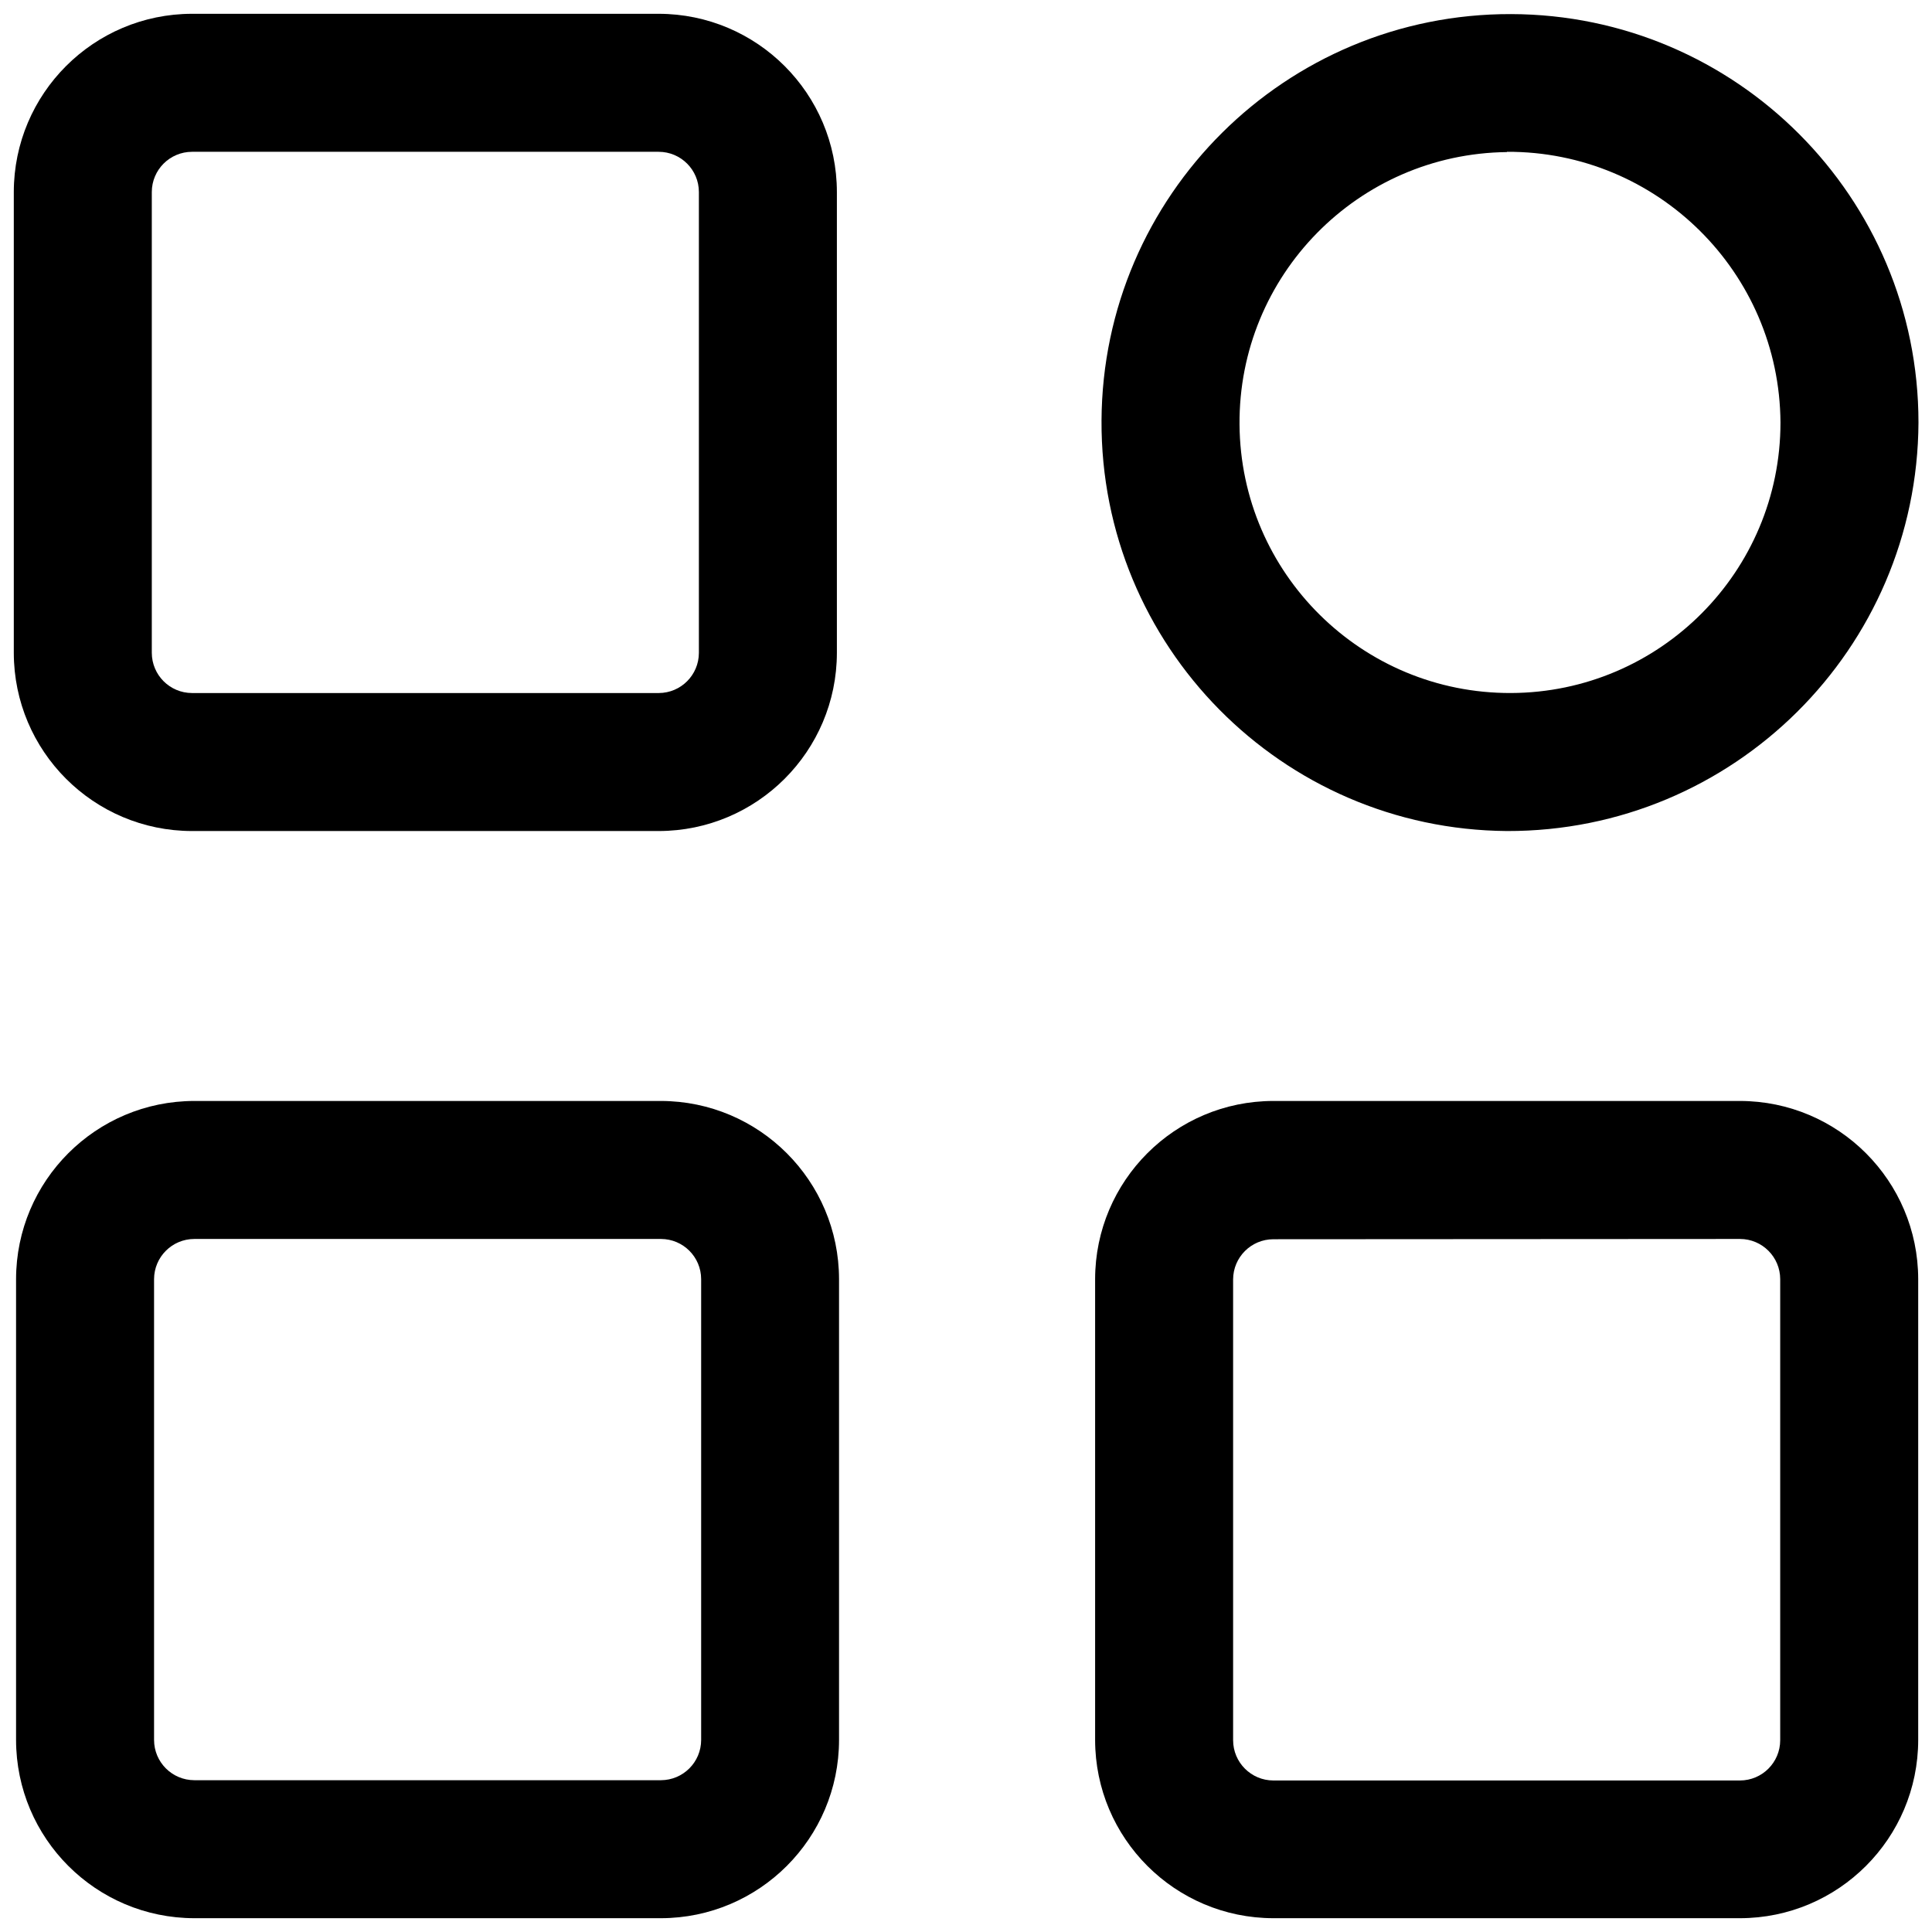
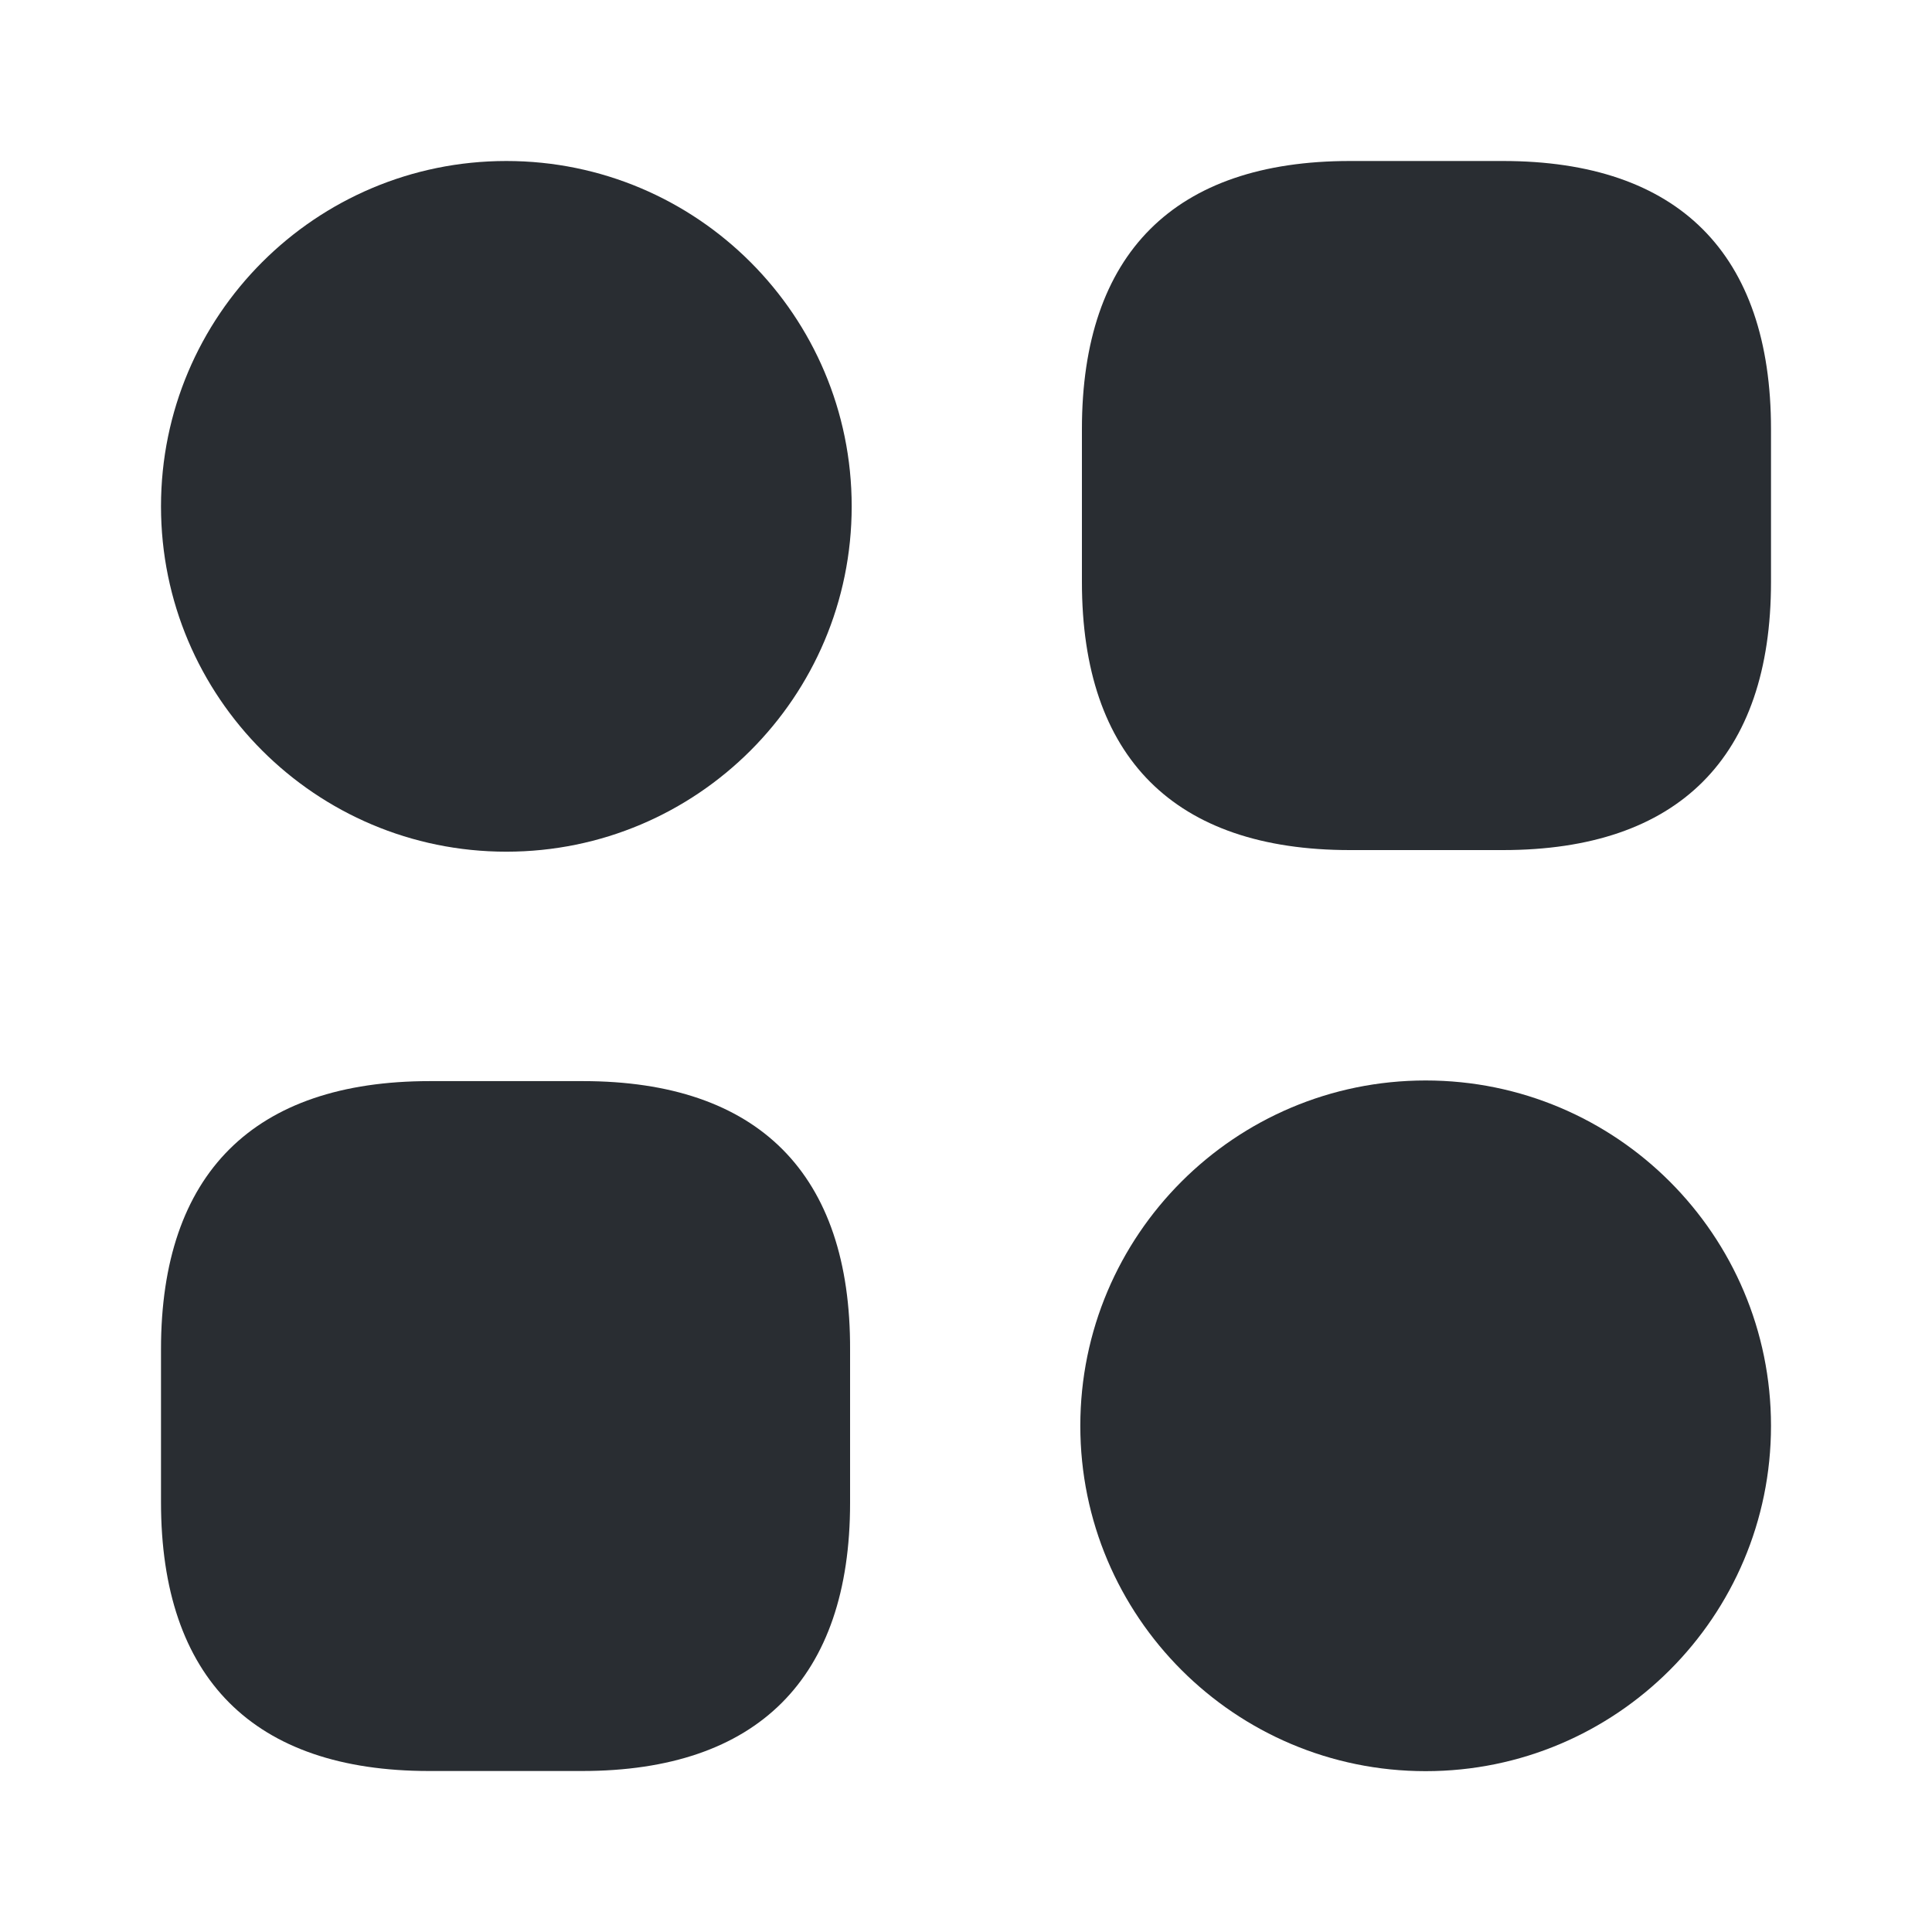
- <svg xmlns="http://www.w3.org/2000/svg" fill="#000000" width="800px" height="800px" viewBox="0 0 35 35" data-name="Layer 2" id="e73e2821-510d-456e-b3bd-9363037e93e3">
-   <path d="M11.933,15.055H3.479A3.232,3.232,0,0,1,.25,11.827V3.478A3.232,3.232,0,0,1,3.479.25h8.454a3.232,3.232,0,0,1,3.228,3.228v8.349A3.232,3.232,0,0,1,11.933,15.055ZM3.479,2.75a.73.73,0,0,0-.729.728v8.349a.73.73,0,0,0,.729.728h8.454a.729.729,0,0,0,.728-.728V3.478a.729.729,0,0,0-.728-.728Z" />
-   <path d="M11.974,34.75H3.52A3.233,3.233,0,0,1,.291,31.521V23.173A3.232,3.232,0,0,1,3.52,19.945h8.454A3.232,3.232,0,0,1,15.2,23.173v8.348A3.232,3.232,0,0,1,11.974,34.75ZM3.52,22.445a.73.73,0,0,0-.729.728v8.348a.73.73,0,0,0,.729.729h8.454a.73.73,0,0,0,.728-.729V23.173a.729.729,0,0,0-.728-.728Z" />
-   <path d="M31.522,34.75H23.068a3.233,3.233,0,0,1-3.229-3.229V23.173a3.232,3.232,0,0,1,3.229-3.228h8.454a3.232,3.232,0,0,1,3.228,3.228v8.348A3.232,3.232,0,0,1,31.522,34.75Zm-8.454-12.3a.73.73,0,0,0-.729.728v8.348a.73.73,0,0,0,.729.729h8.454a.73.73,0,0,0,.728-.729V23.173a.729.729,0,0,0-.728-.728Z" />
-   <path d="M27.3,15.055a7.4,7.4,0,1,1,7.455-7.4A7.437,7.437,0,0,1,27.3,15.055Zm0-12.3a4.9,4.9,0,1,0,4.955,4.9A4.935,4.935,0,0,0,27.3,2.75Z" />
+ <svg xmlns="http://www.w3.org/2000/svg" width="800px" height="800px" viewBox="0 0 24 24" fill="none">
+   <path d="M18.669 2H16.77C14.589 2 13.44 3.15 13.44 5.33V7.23C13.44 9.41 14.589 10.56 16.77 10.56H18.669C20.849 10.56 22 9.41 22 7.23V5.33C22 3.15 20.849 2 18.669 2Z" fill="#292D32" />
+   <path d="M7.24 13.43H5.34C3.15 13.43 2 14.58 2 16.76V18.66C2 20.85 3.15 22 5.33 22H7.23C9.41 22 10.56 20.85 10.56 18.67V16.77C10.57 14.58 9.42 13.43 7.24 13.43Z" fill="#292D32" />
+   <path d="M6.29 10.58C8.659 10.58 10.58 8.659 10.58 6.29C10.58 3.921 8.659 2 6.29 2C3.921 2 2 3.921 2 6.29C2 8.659 3.921 10.58 6.29 10.58Z" fill="#292D32" />
+   <path d="M17.71 22.002C20.079 22.002 22 20.081 22 17.712C22 15.343 20.079 13.422 17.71 13.422C15.341 13.422 13.42 15.343 13.42 17.712C13.42 20.081 15.341 22.002 17.71 22.002Z" fill="#292D32" />
</svg>
